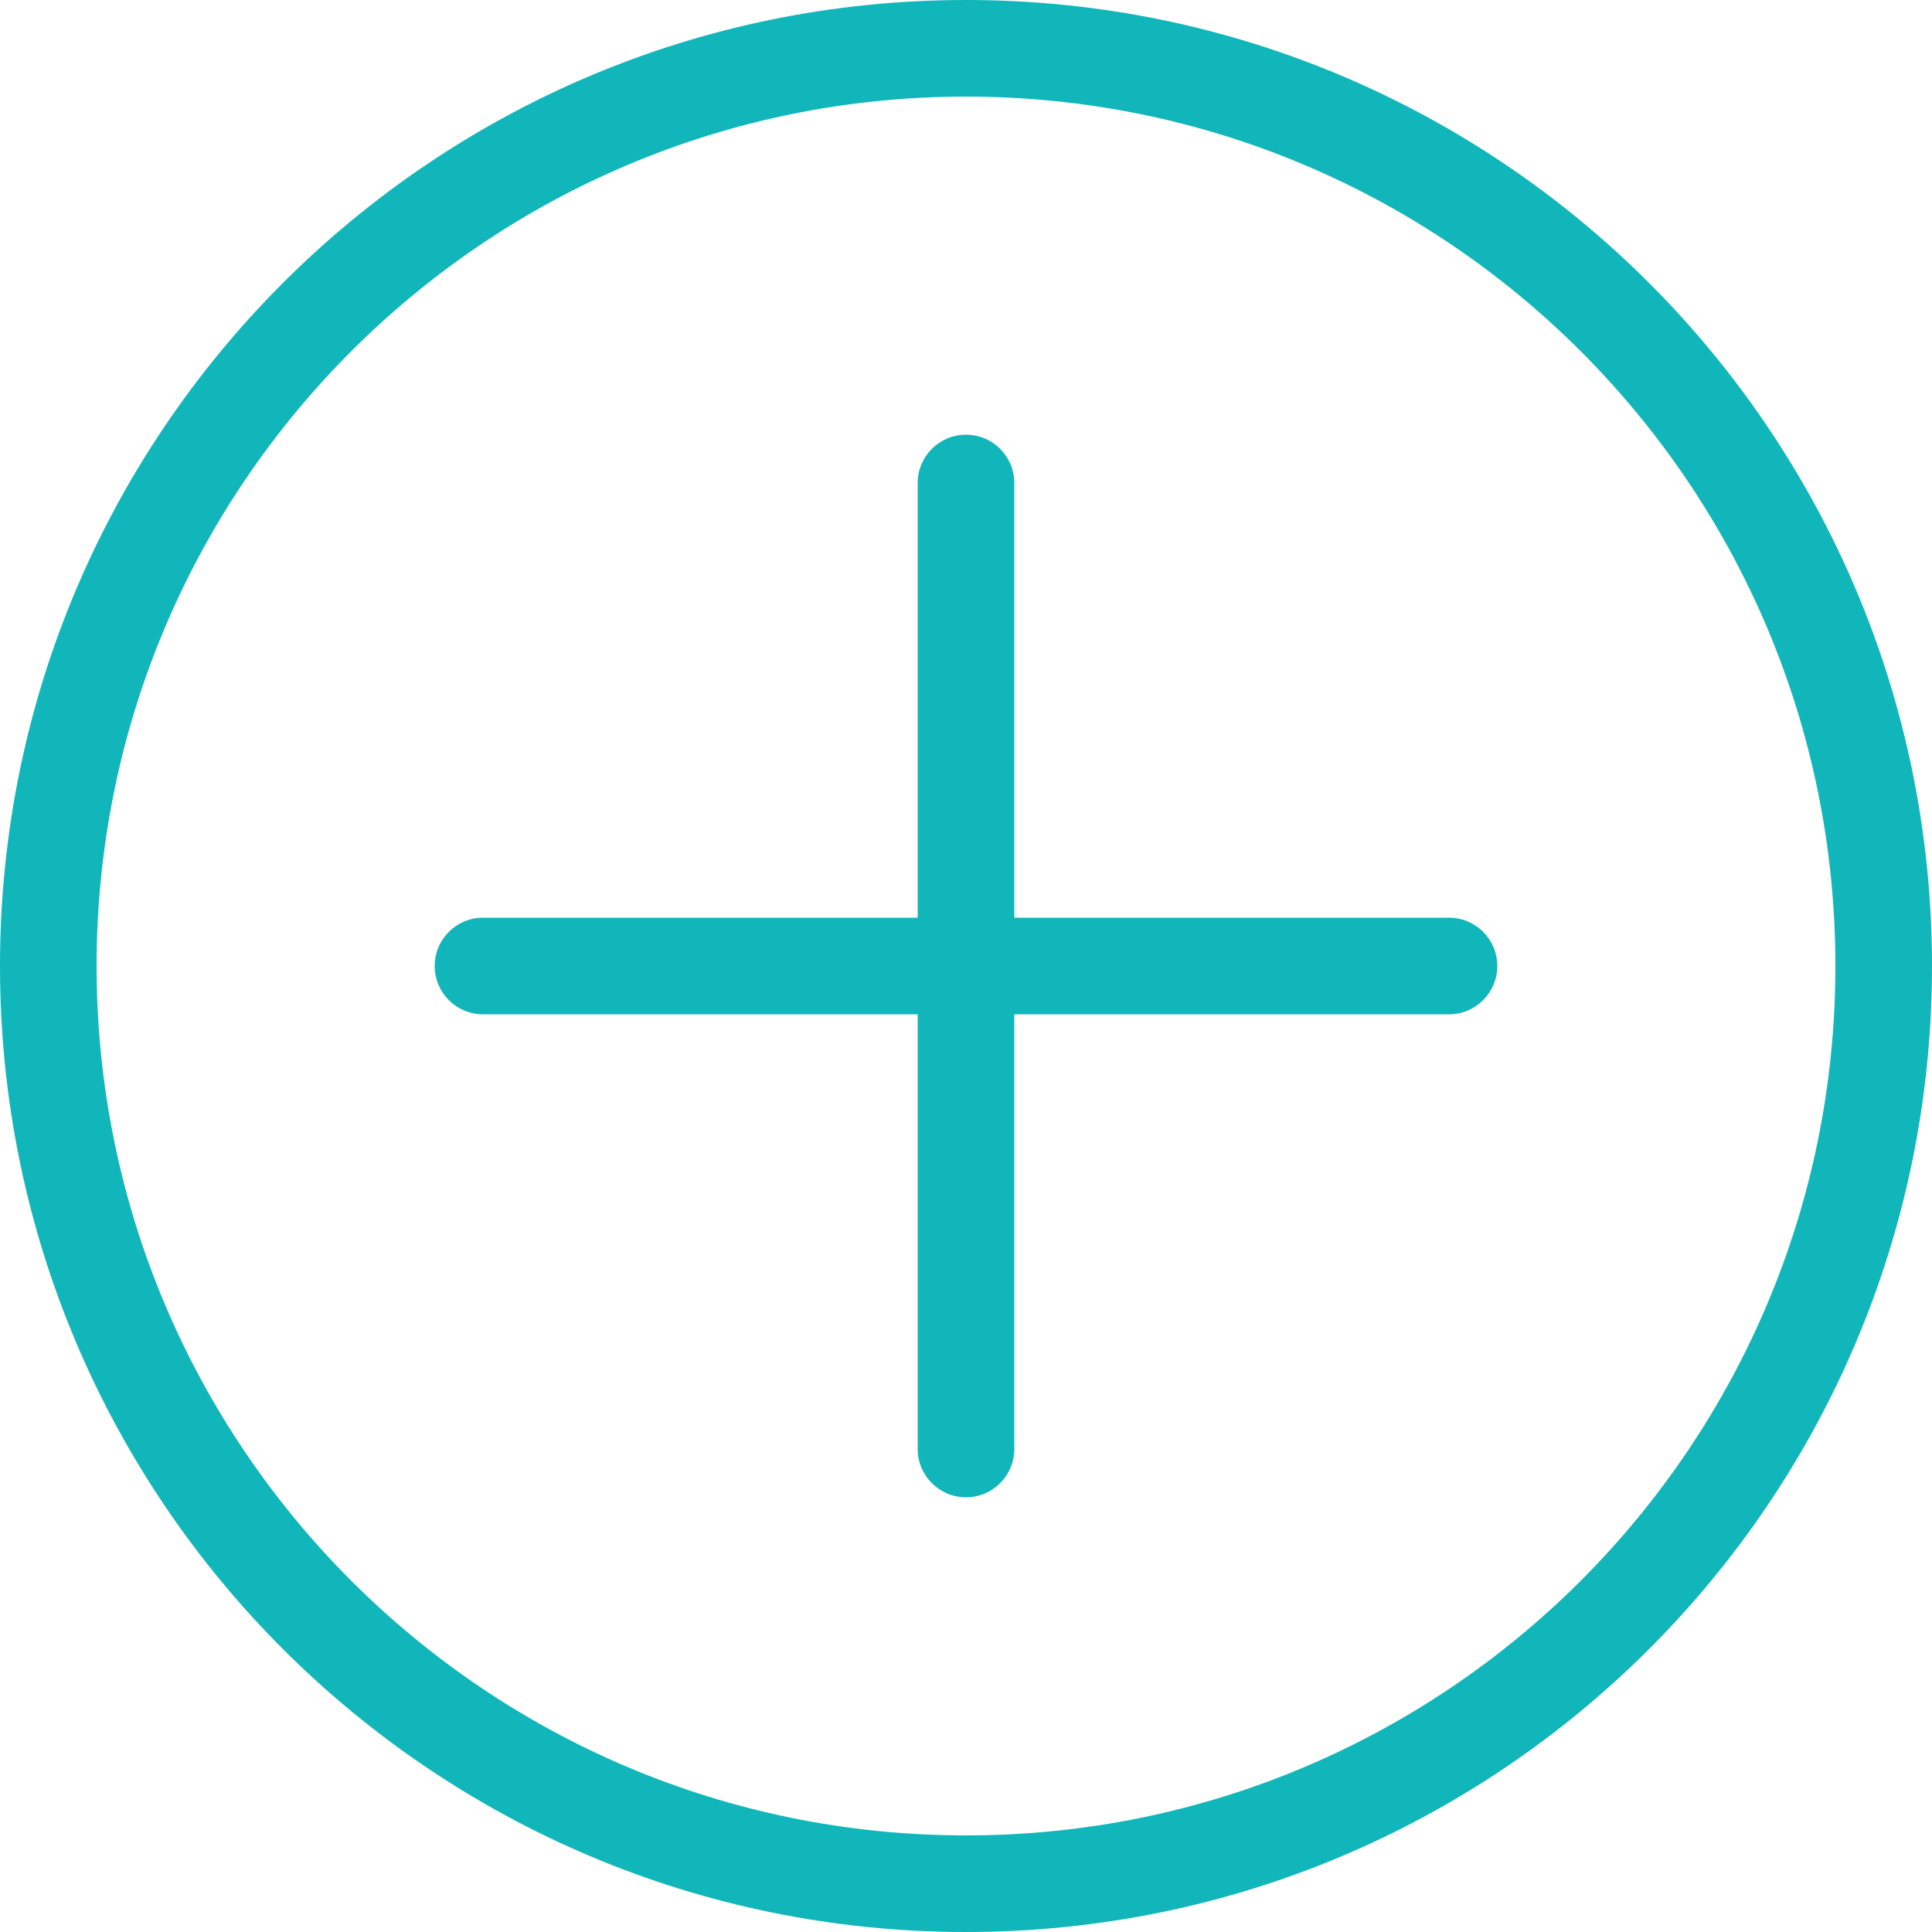
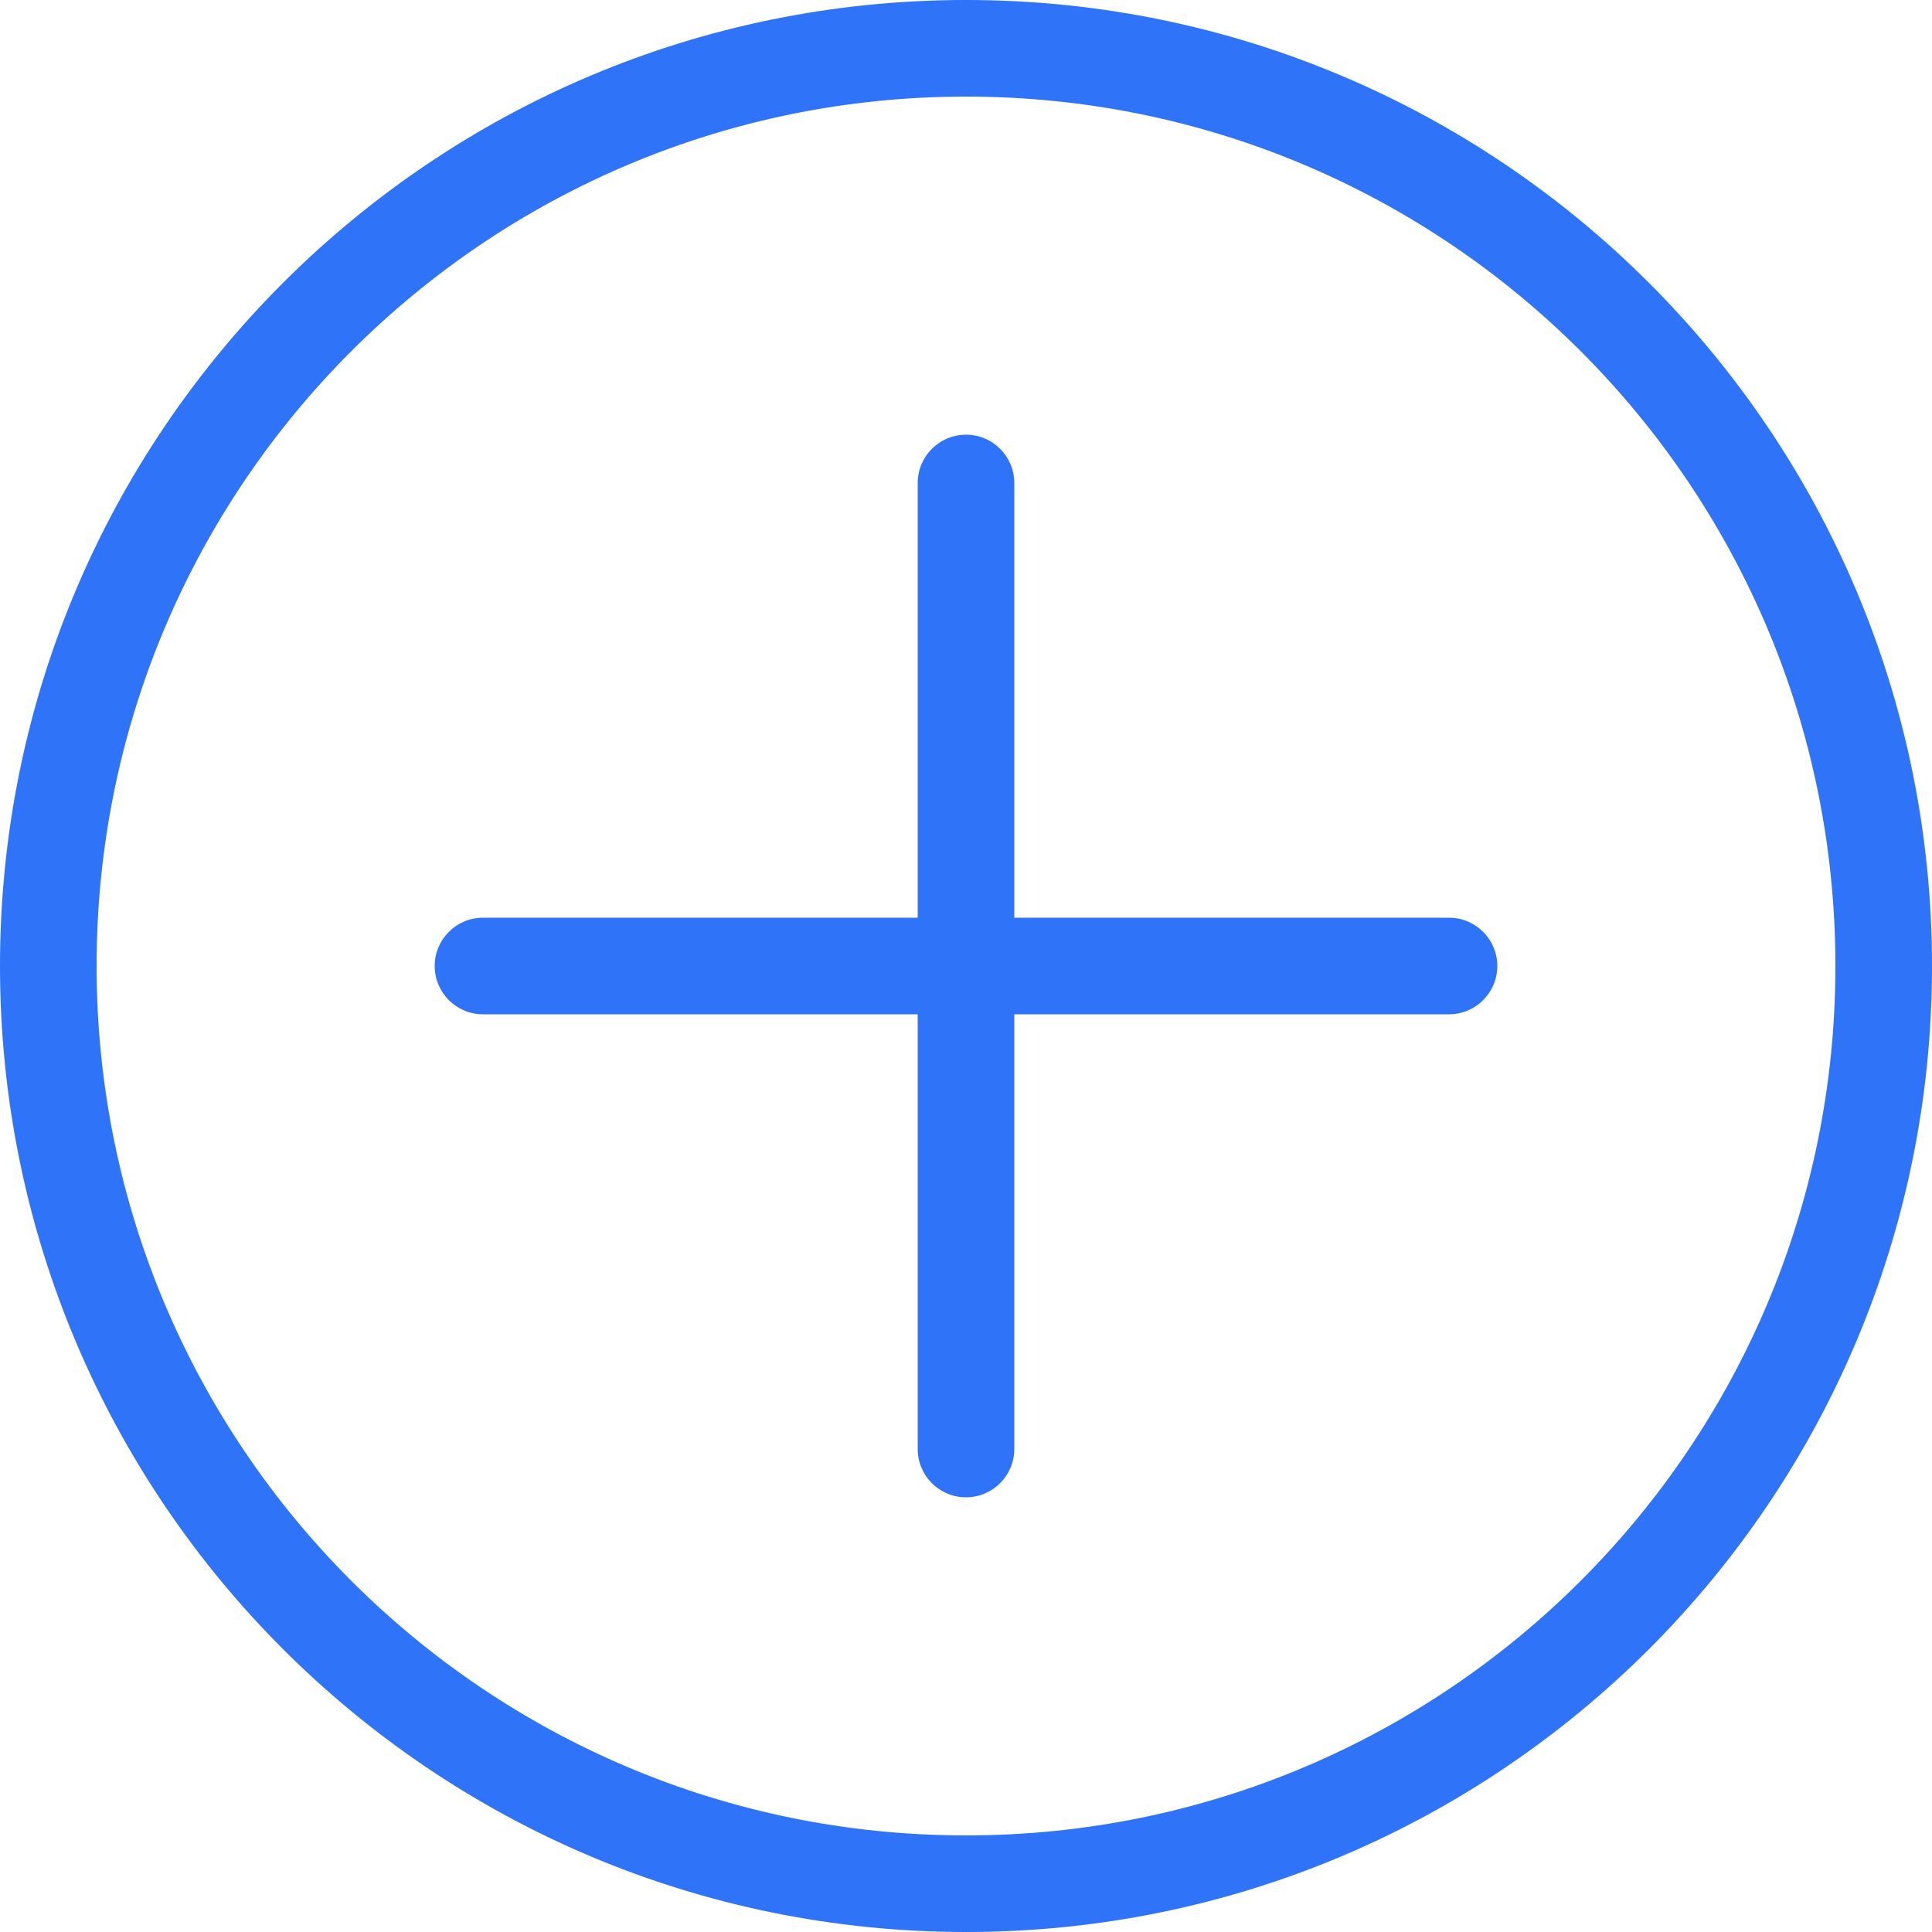
<svg xmlns="http://www.w3.org/2000/svg" id="Layer_1" data-name="Layer 1" viewBox="0 0 80 80">
  <defs>
-     <style>.cls-1{fill:#10b6ba;}</style>
+     <style>.cls-1{fill:#2F73F8;}</style>
  </defs>
  <path class="cls-1" d="M40,4A36,36,0,1,1,4,40,36,36,0,0,1,40,4m0-4A40,40,0,1,0,80,40,40,40,0,0,0,40,0Z" />
  <path class="cls-1" d="M60.05,38H42V20a2,2,0,0,0-4,0V38H20a2,2,0,0,0,0,4H38v18a2,2,0,0,0,4,0V42h18a2,2,0,0,0,0-4Z" />
</svg>
